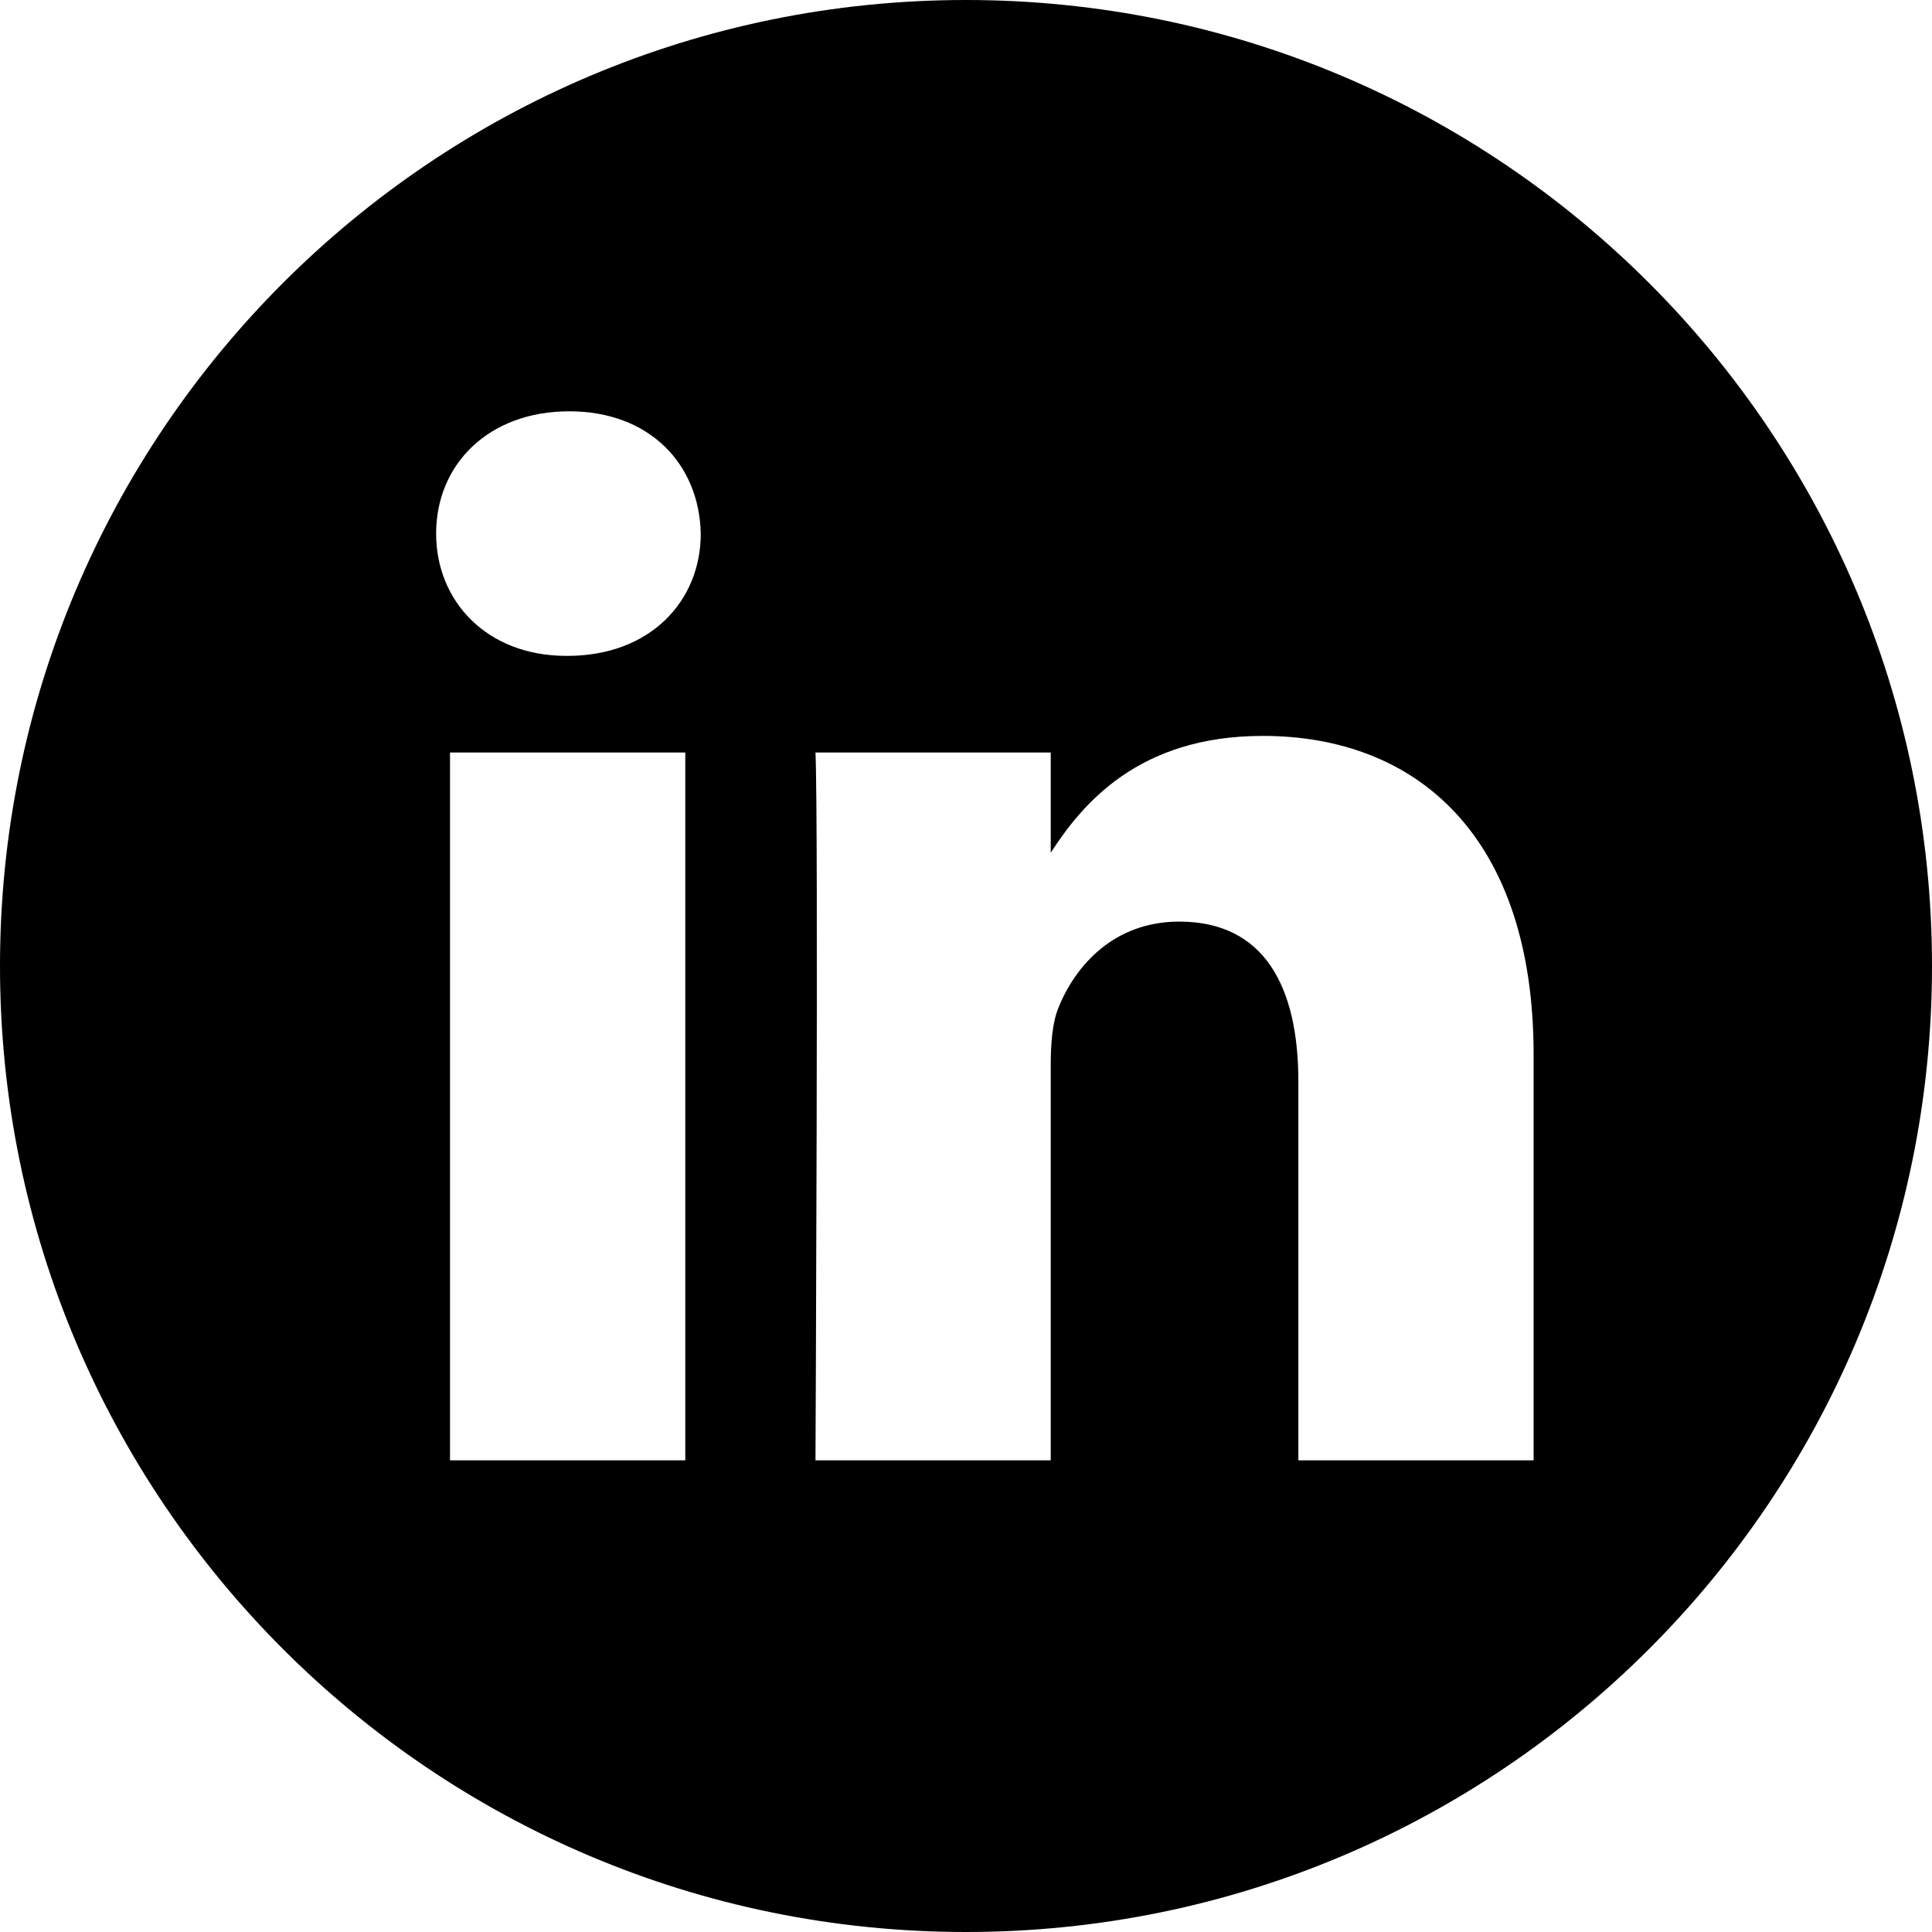
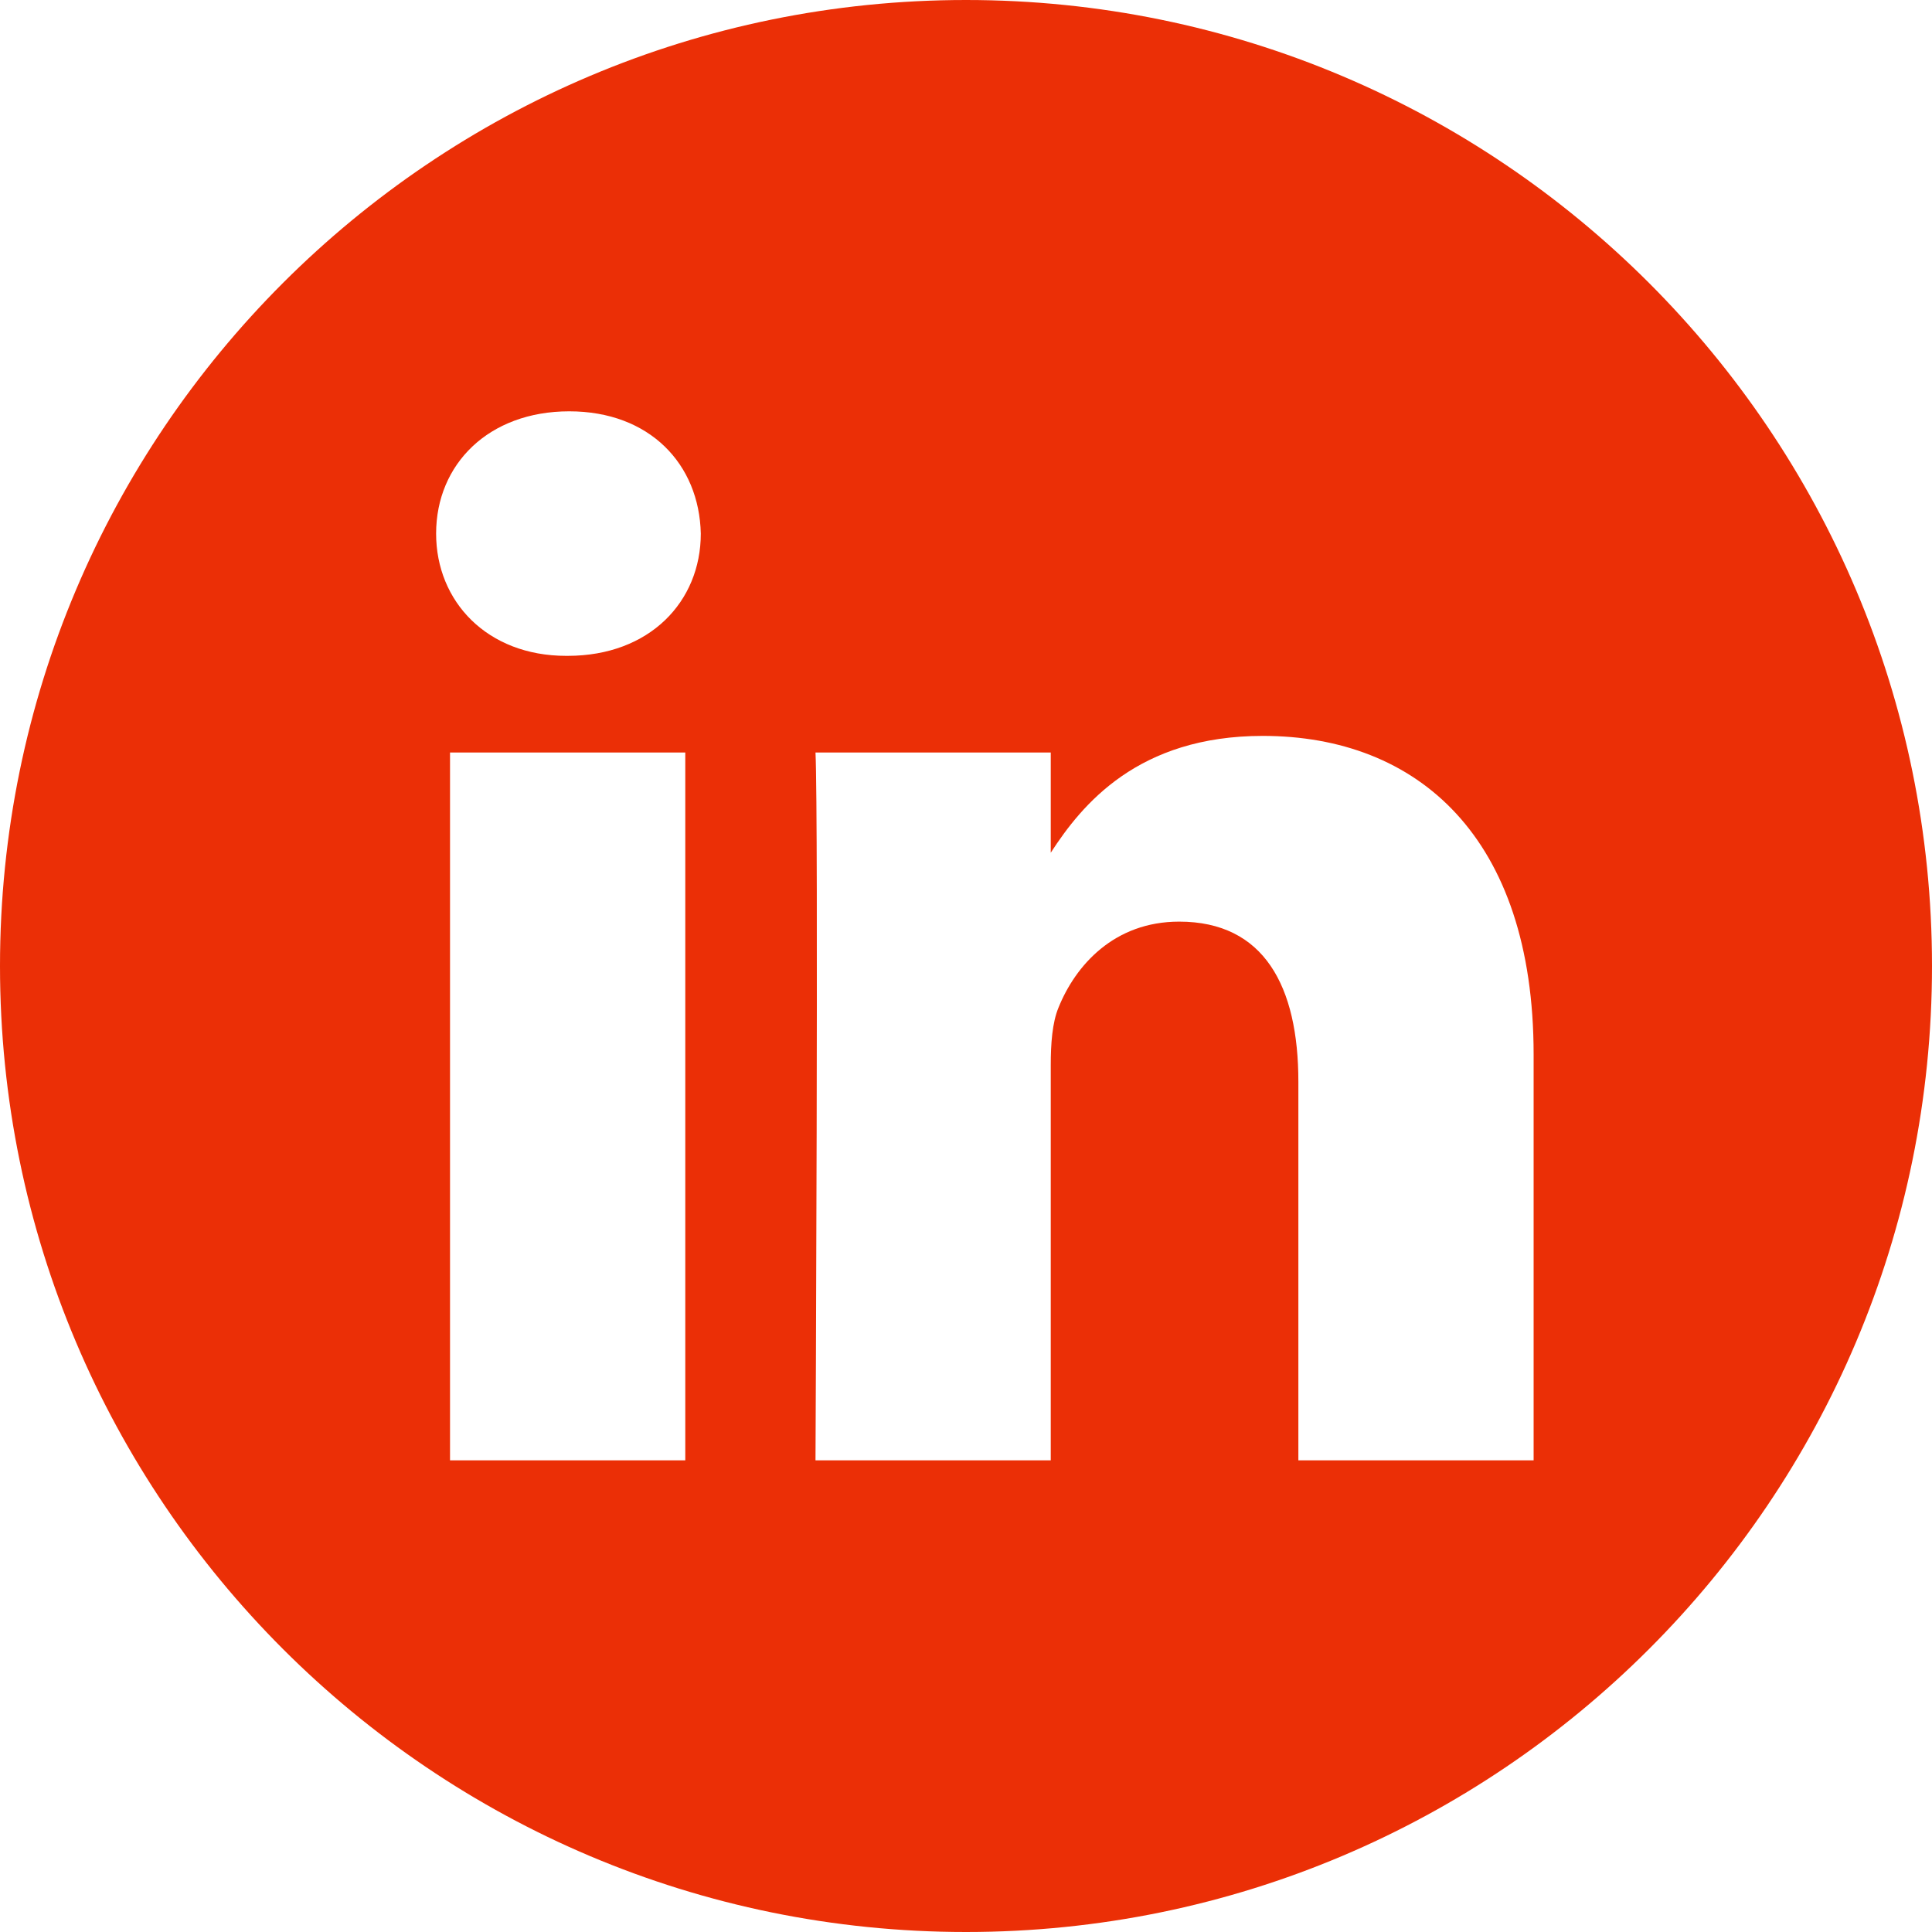
- <svg xmlns="http://www.w3.org/2000/svg" height="512pt" viewBox="0 0 512 512" width="512pt">
-   <path d="m256 0c-141.363 0-256 114.637-256 256s114.637 256 256 256 256-114.637 256-256-114.637-256-256-256zm-74.391 387h-62.348v-187.574h62.348zm-31.172-213.188h-.406c-20.922 0-34.453-14.402-34.453-32.402 0-18.406 13.945-32.41 35.273-32.41 21.328 0 34.453 14.004 34.859 32.41 0 18-13.531 32.402-35.273 32.402zm255.984 213.188h-62.34v-100.348c0-25.219-9.027-42.418-31.586-42.418-17.223 0-27.48 11.602-31.988 22.801-1.648 4.008-2.051 9.609-2.051 15.215v104.75h-62.344s.816-169.977 0-187.574h62.344v26.559c8.285-12.781 23.109-30.961 56.188-30.961 41.02 0 71.777 26.809 71.777 84.422zm0 0" />
+ <svg xmlns="http://www.w3.org/2000/svg" width="30" height="30" viewBox="0 0 30 30" fill="none">
+   <path d="M15 0C6.717 0 0 6.717 0 15C0 23.283 6.717 30 15 30C23.283 30 30 23.283 30 15C30 6.717 23.283 0 15 0ZM10.641 22.676H6.988V11.685H10.641V22.676ZM8.815 10.184H8.791C7.565 10.184 6.772 9.34 6.772 8.286C6.772 7.207 7.589 6.387 8.839 6.387C10.089 6.387 10.858 7.207 10.882 8.286C10.882 9.34 10.089 10.184 8.815 10.184ZM23.814 22.676H20.161V16.796C20.161 15.318 19.632 14.311 18.31 14.311C17.301 14.311 16.7 14.99 16.436 15.647C16.339 15.881 16.316 16.21 16.316 16.538V22.676H12.663C12.663 22.676 12.711 12.716 12.663 11.685H16.316V13.241C16.801 12.492 17.67 11.427 19.608 11.427C22.012 11.427 23.814 12.998 23.814 16.374V22.676Z" fill="#EB2F06" />
</svg>
